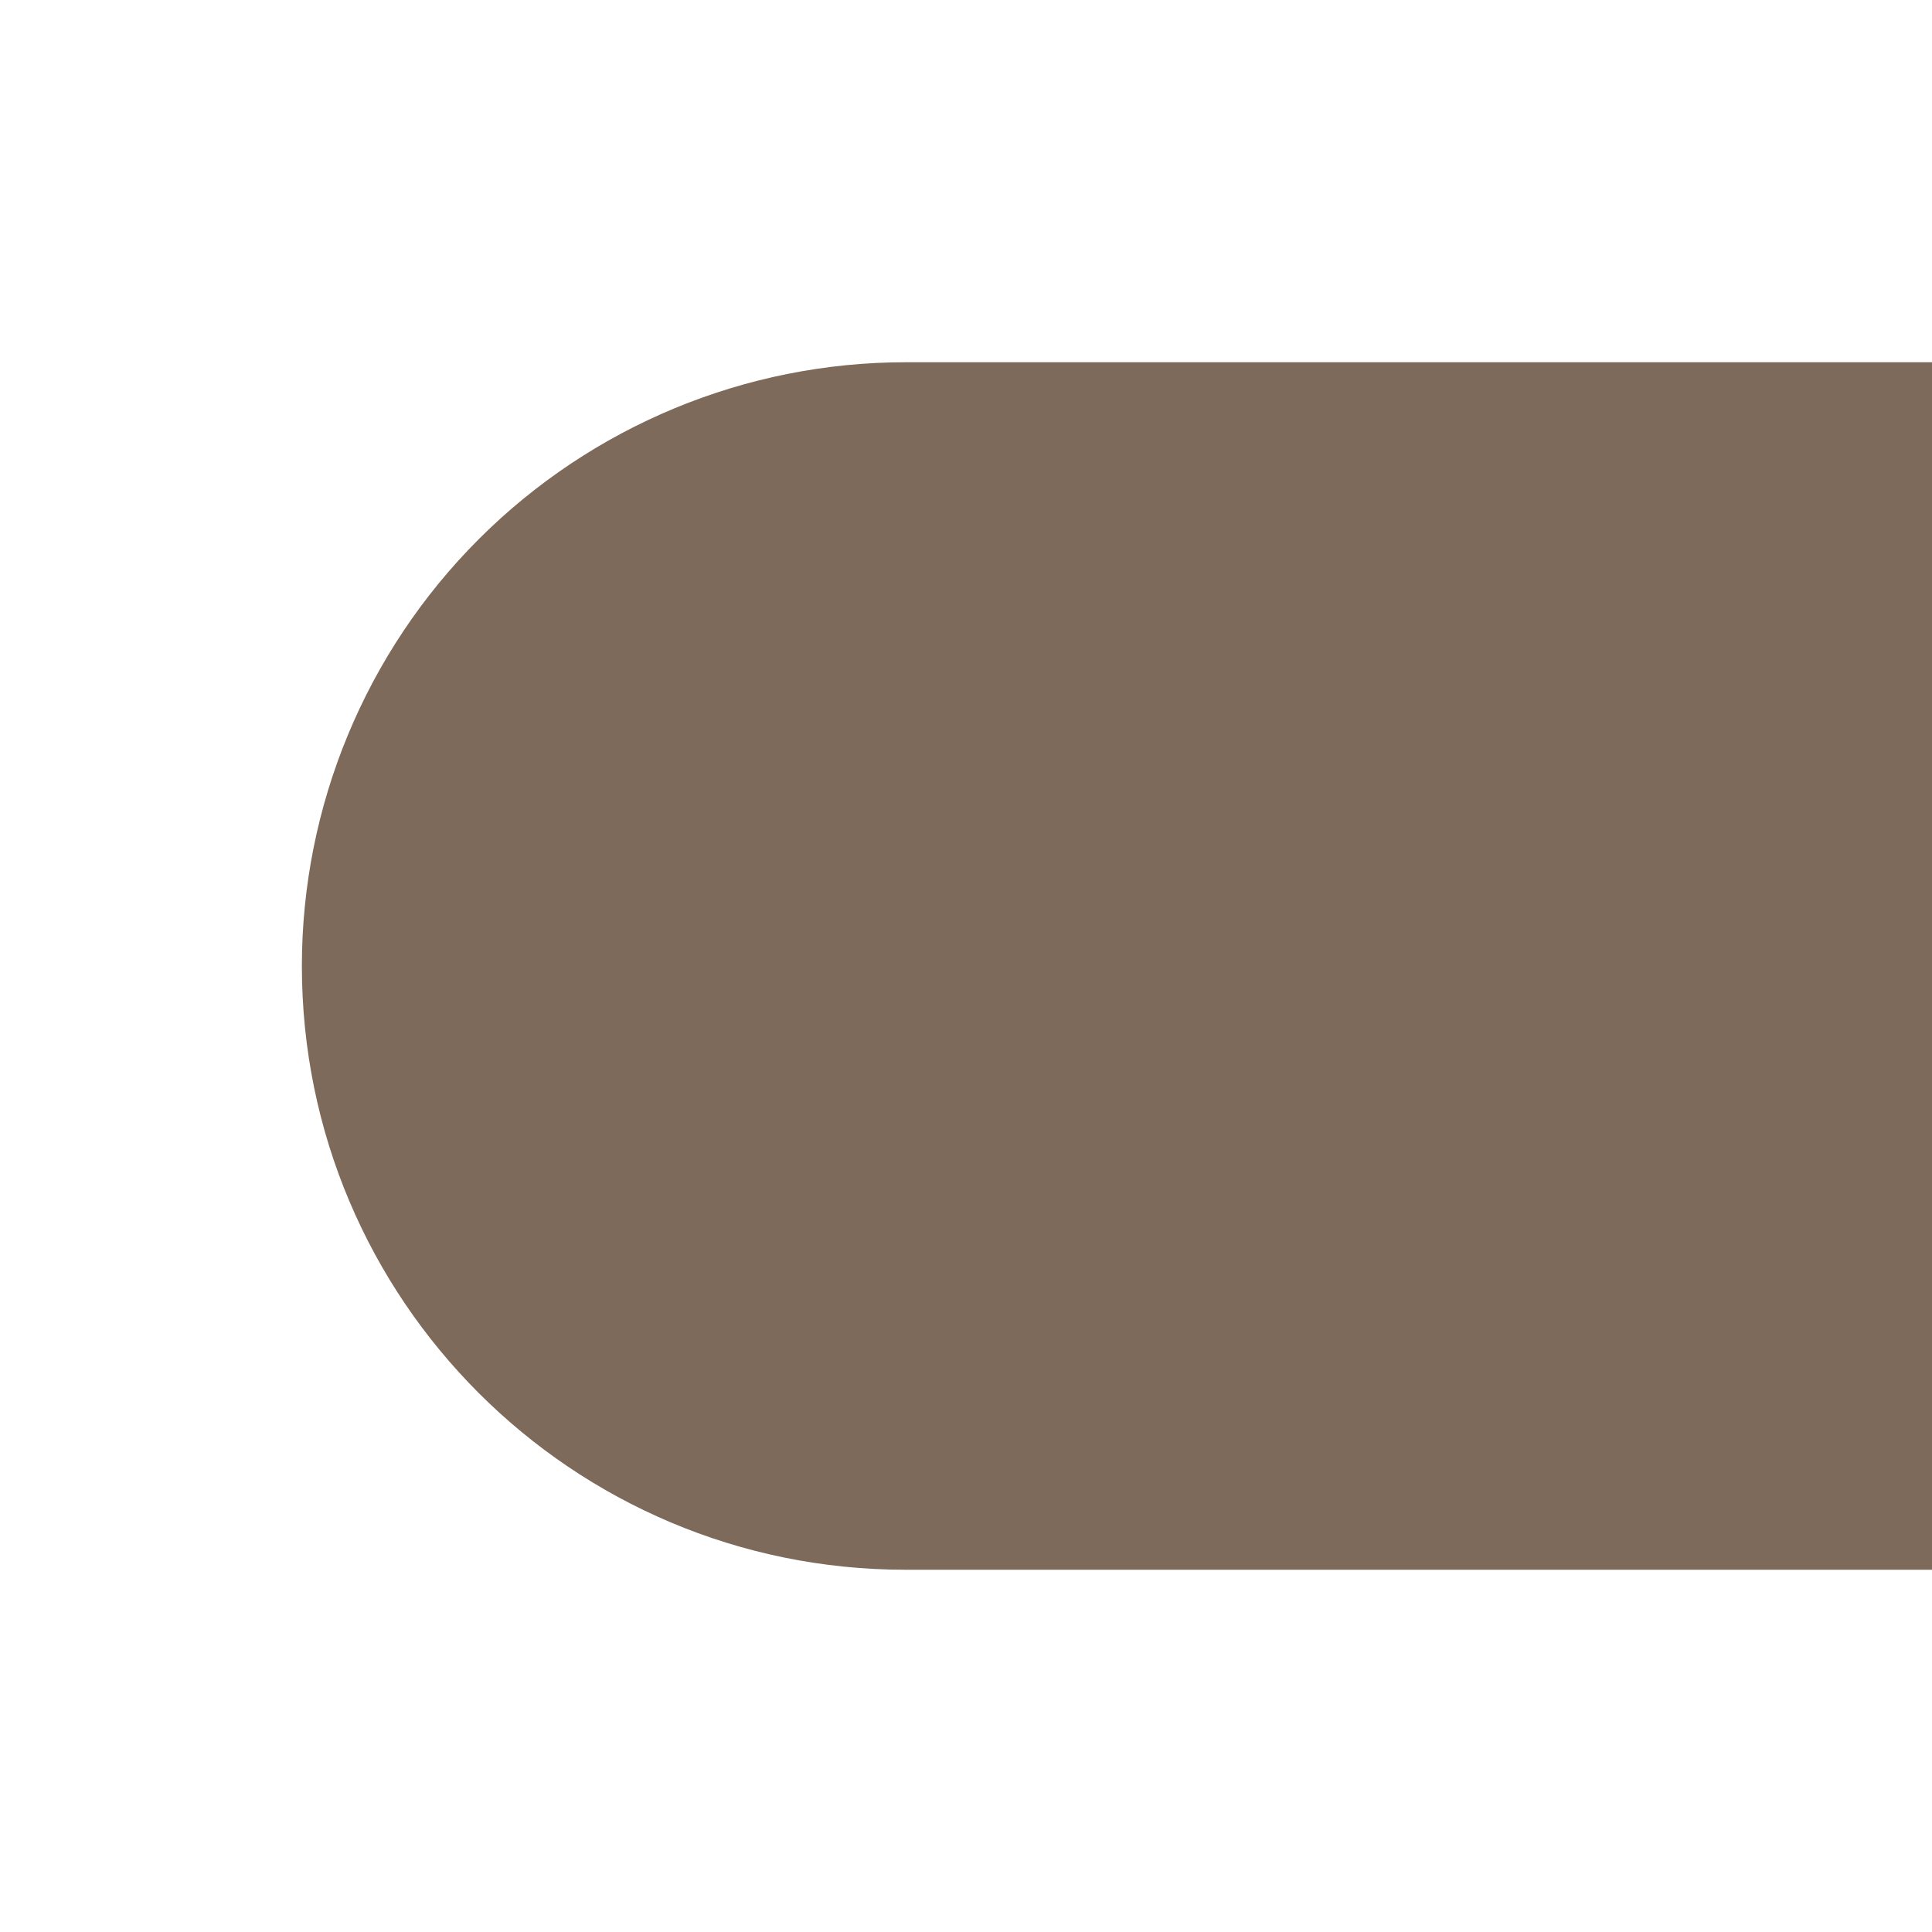
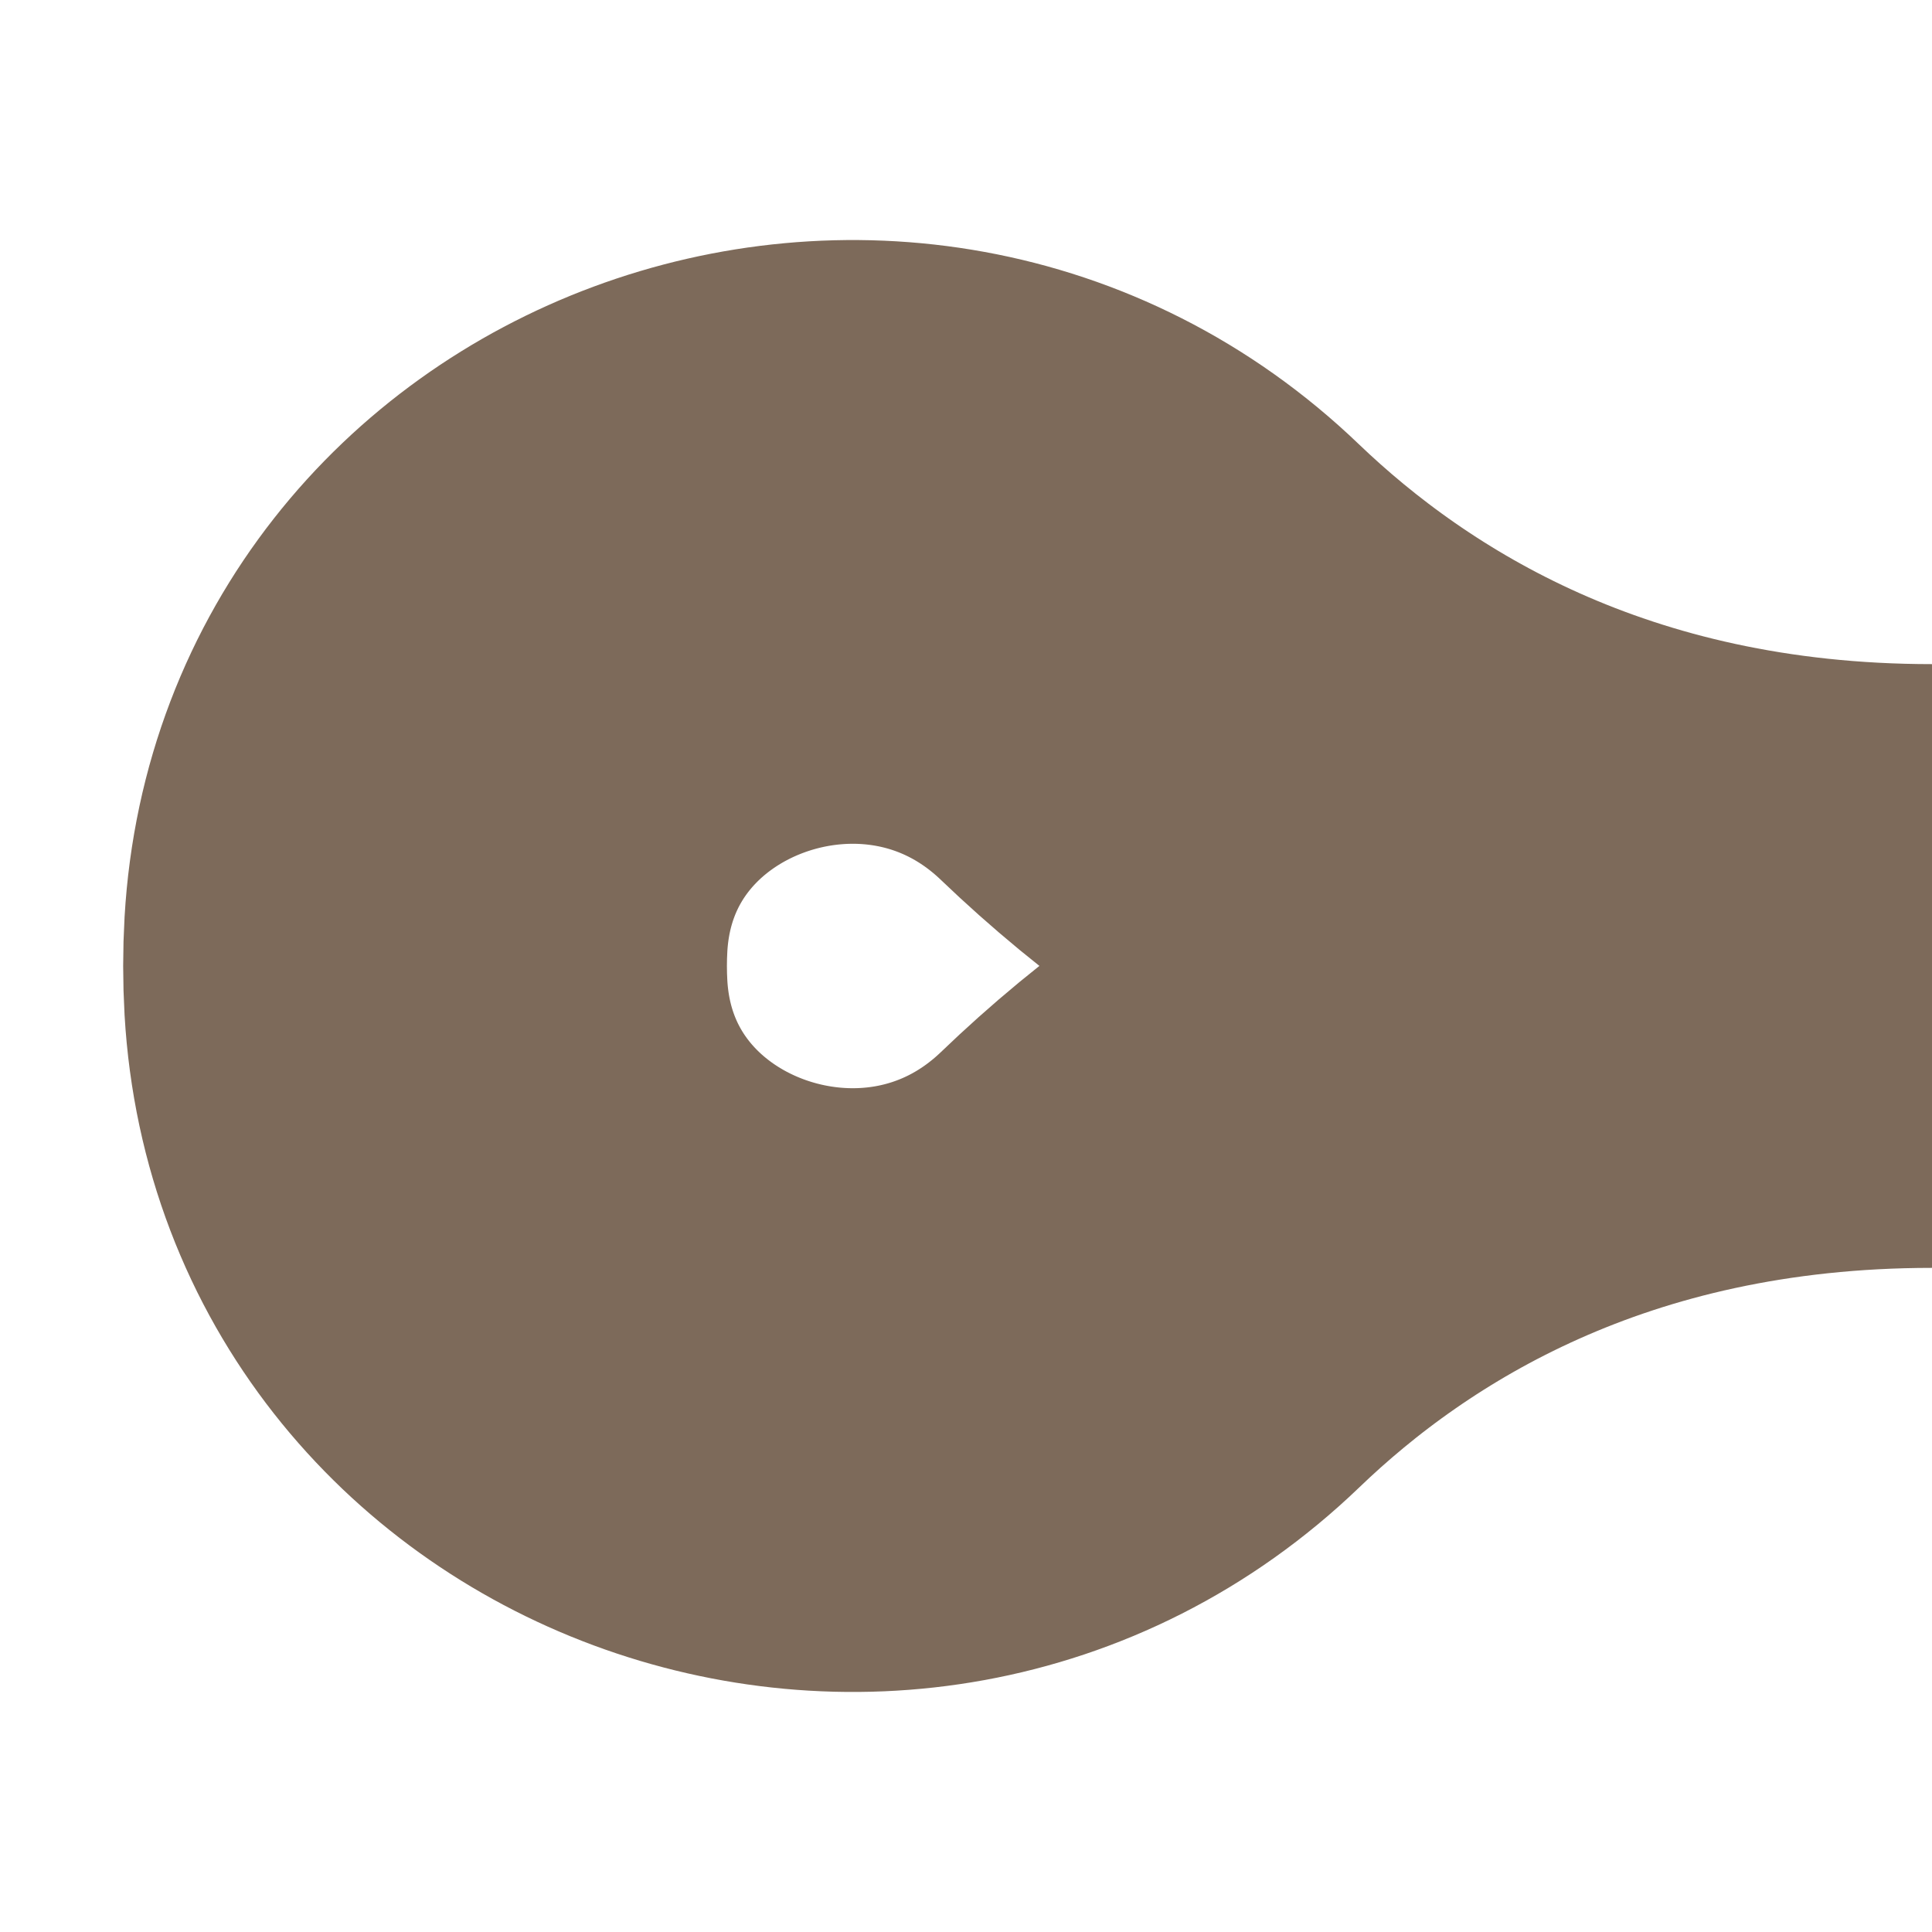
<svg xmlns="http://www.w3.org/2000/svg" id="Layer_1" viewBox="0 0 64 64">
  <defs>
-     <style>.cls-1{fill:none;}.cls-2{fill:#7d6a5a;fill-rule:evenodd;}</style>
+     <style>.cls-1,.cls-2{fill:none;}.cls-2{stroke:#7d6a5a;stroke-linecap:round;stroke-miterlimit:10;stroke-width:20px;}.cls-3{clip-path:url(#clippath);}</style>
+     <clipPath id="clippath">
+       <rect class="cls-1" x="0" y="0" width="64" height="64" />
+     </clipPath>
  </defs>
-   <rect class="cls-1" x="-64" y="0" width="64" height="64" />
-   <rect class="cls-1" x="0" y="-64" width="64" height="64" />
-   <rect class="cls-1" x="0" y="0" width="64" height="64" />
-   <path class="cls-2" d="M64,52V12H30c-5.3,0-10.39,2.11-14.14,5.86-3.75,3.75-5.86,8.84-5.86,14.14h0c0,11.05,8.95,20,20,20h34Z" />
-   <g id="Bg">
-     <rect class="cls-1" x="64" y="-64" width="64" height="64" />
+   <g class="cls-3">
+     <path class="cls-2" d="M64,32c-12.54,0-20.88-5.25-25.9-10.06-8.61-8.27-23.3-2.91-23.99,9.01-.02.35-.03.7-.03,1.05s.01.7.03,1.05c.69,11.92,15.38,17.28,23.99,9.01,5.01-4.82,13.35-10.06,25.9-10.06" />
  </g>
</svg>
